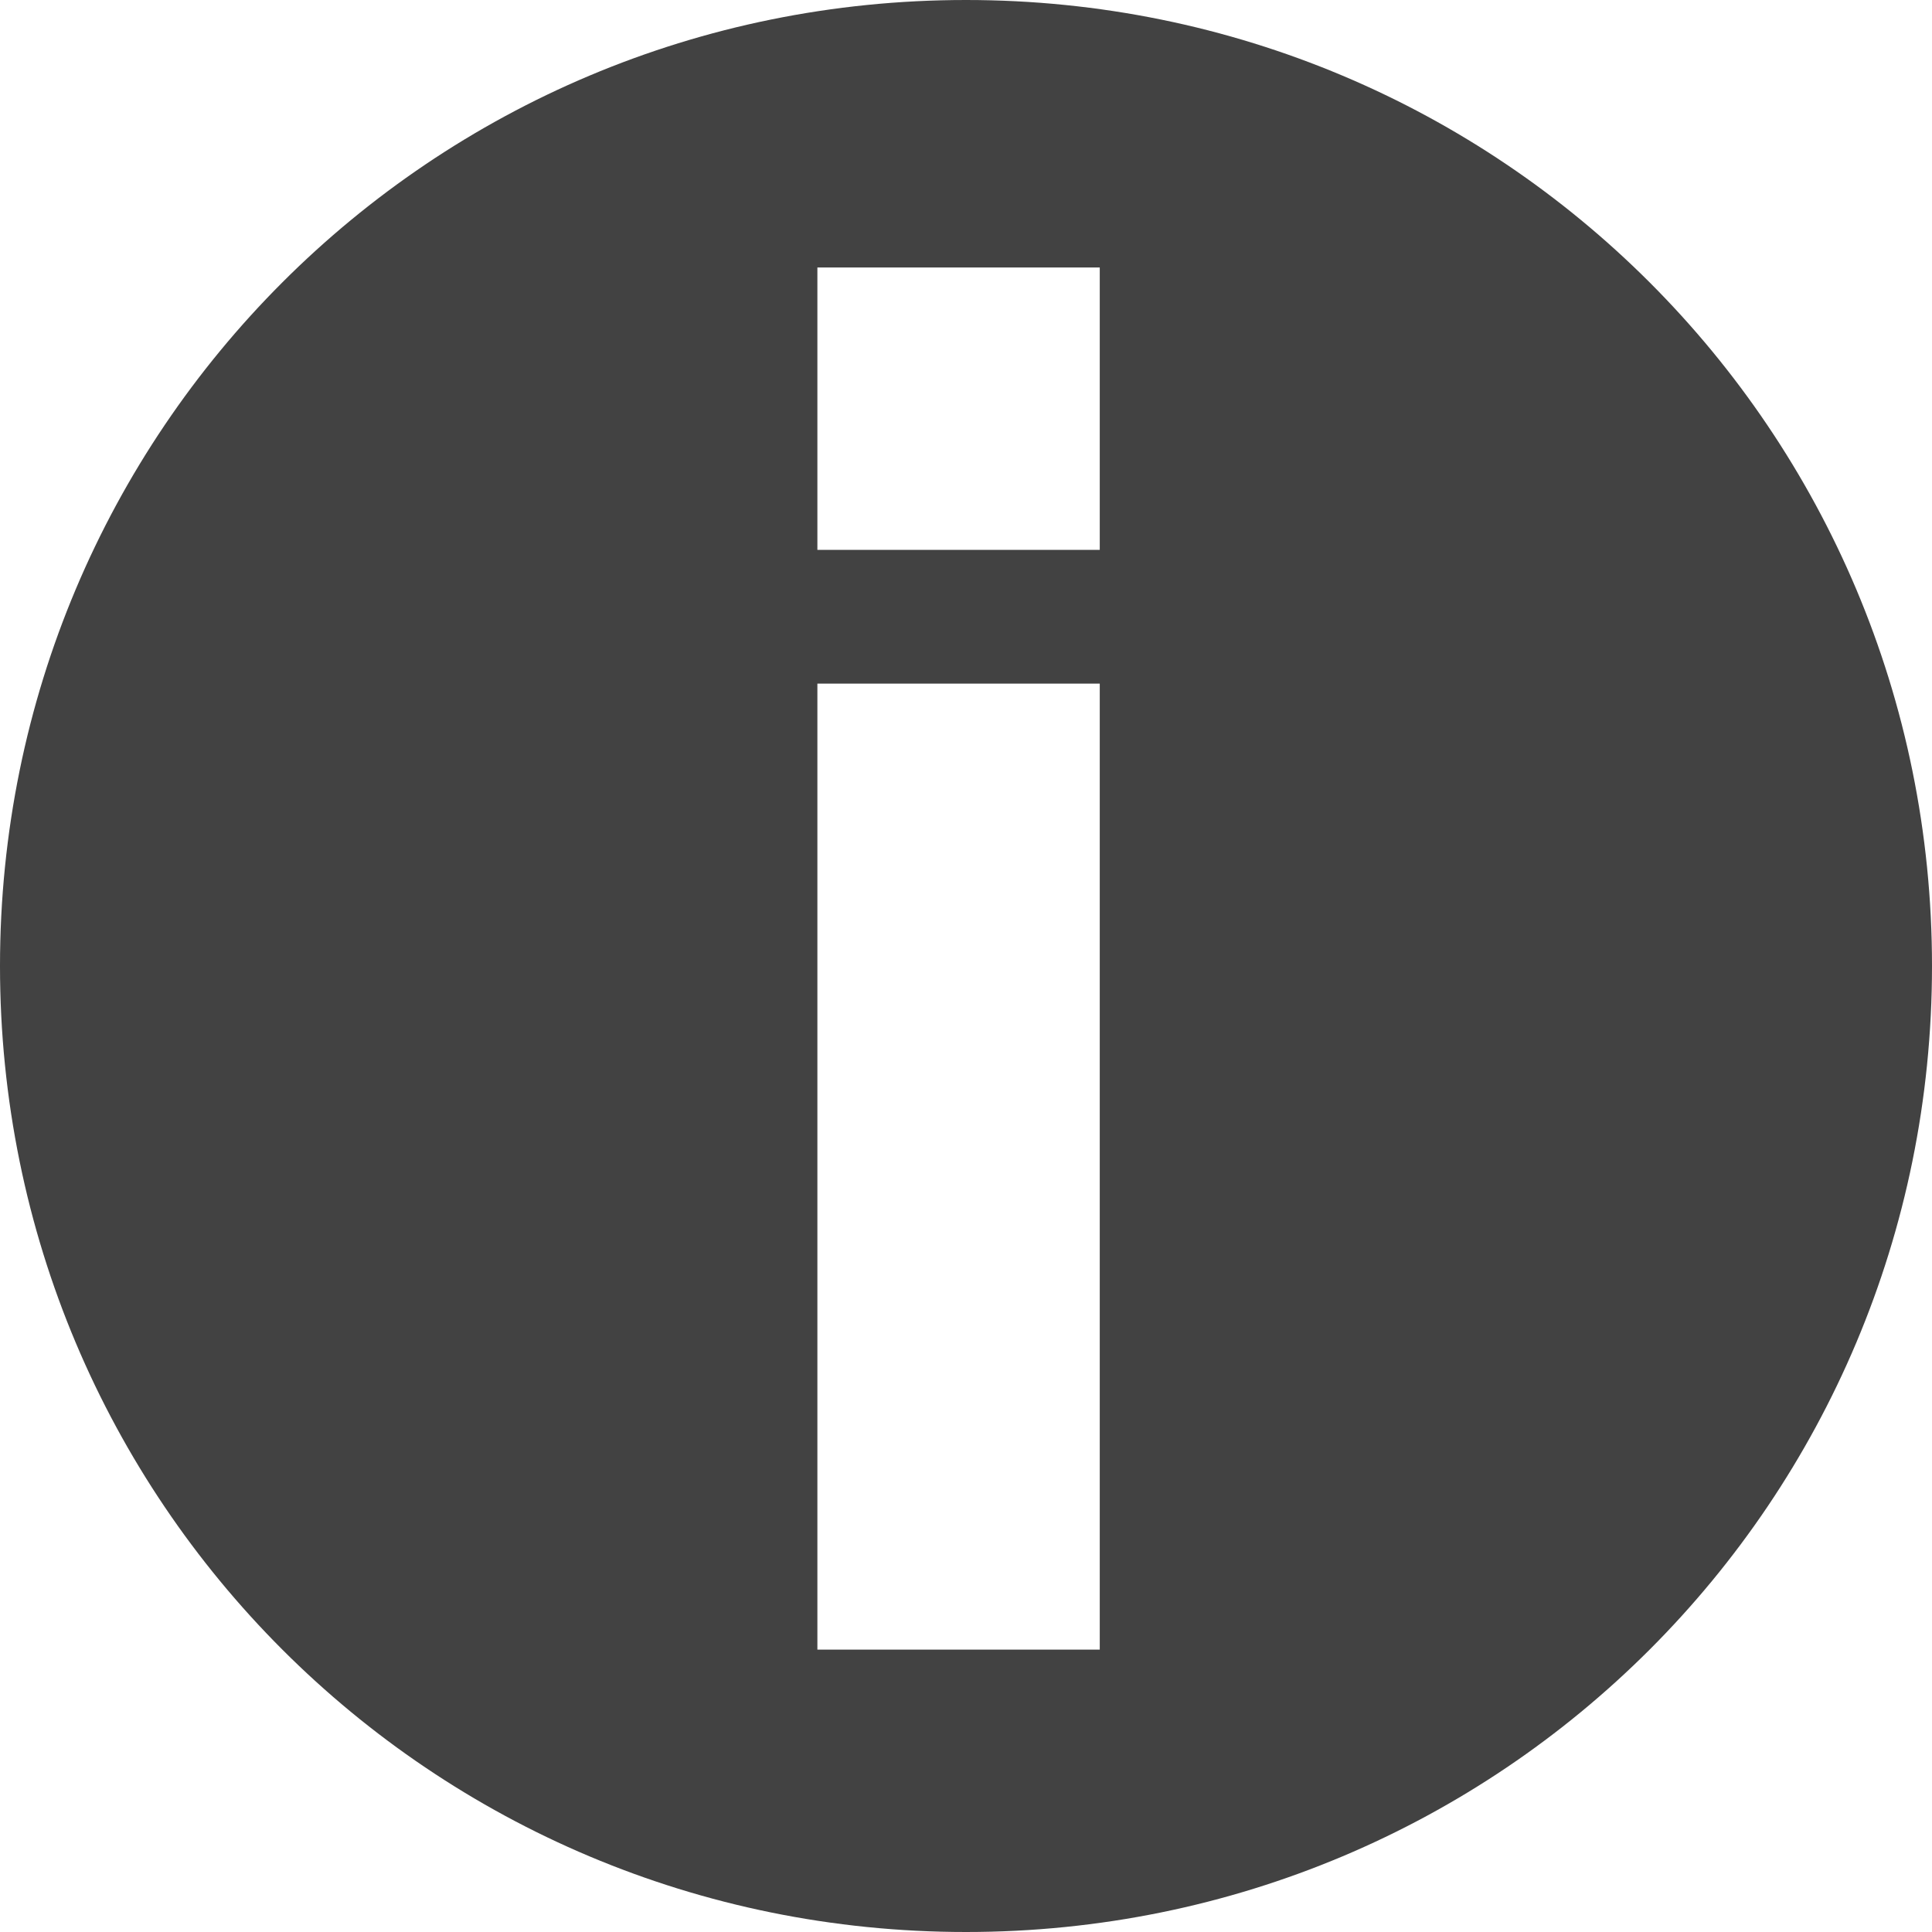
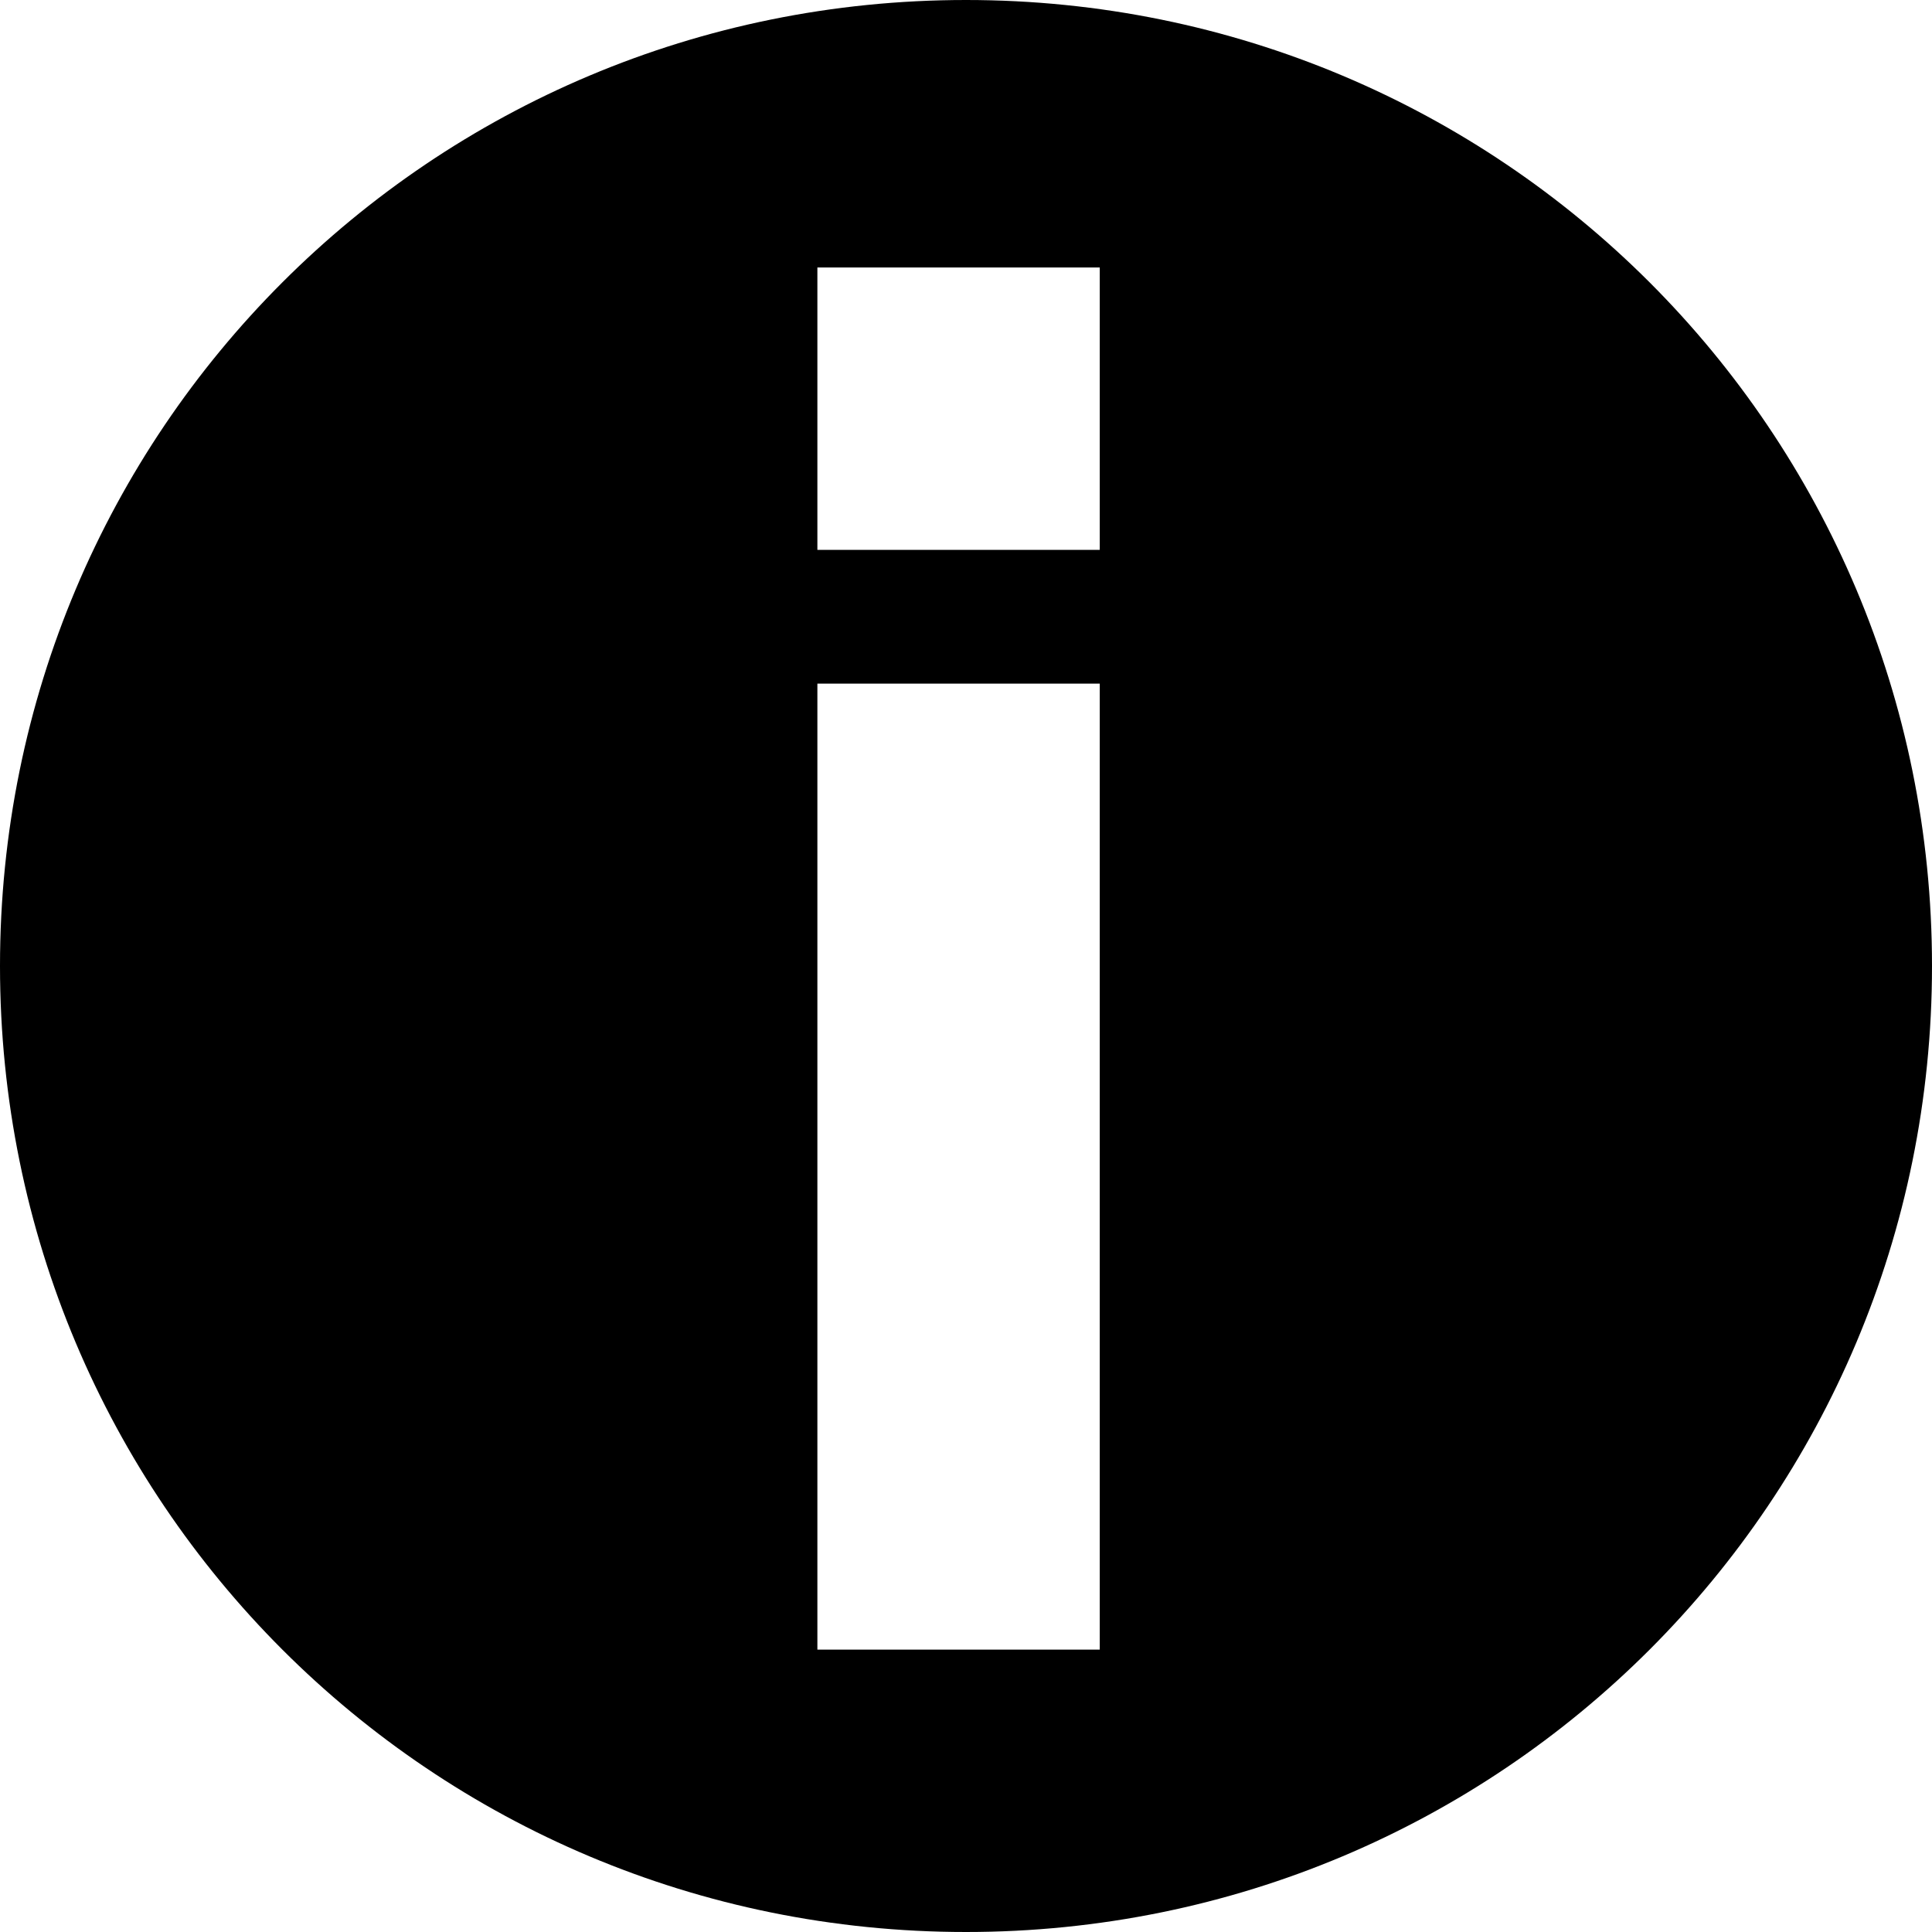
<svg xmlns="http://www.w3.org/2000/svg" width="13" height="13" viewBox="-295.5 390.5 13 13">
-   <path fill="#424242" d="M-289 390.5c-3.6 0-6.5 2.9-6.5 6.5s2.9 6.5 6.5 6.5 6.5-2.9 6.5-6.5-2.9-6.5-6.5-6.5zm.9 11.1h-1.9v-6.5h1.9v6.5zm0-7.4h-1.9v-1.9h1.9v1.9z" />
+   <path fill="#000000" d="M-289 390.5c-3.6 0-6.5 2.9-6.5 6.5s2.9 6.5 6.5 6.5 6.5-2.9 6.5-6.5-2.9-6.5-6.5-6.5zm.9 11.1h-1.9v-6.5h1.9v6.5zm0-7.4h-1.9v-1.9h1.9v1.9z" />
</svg>
